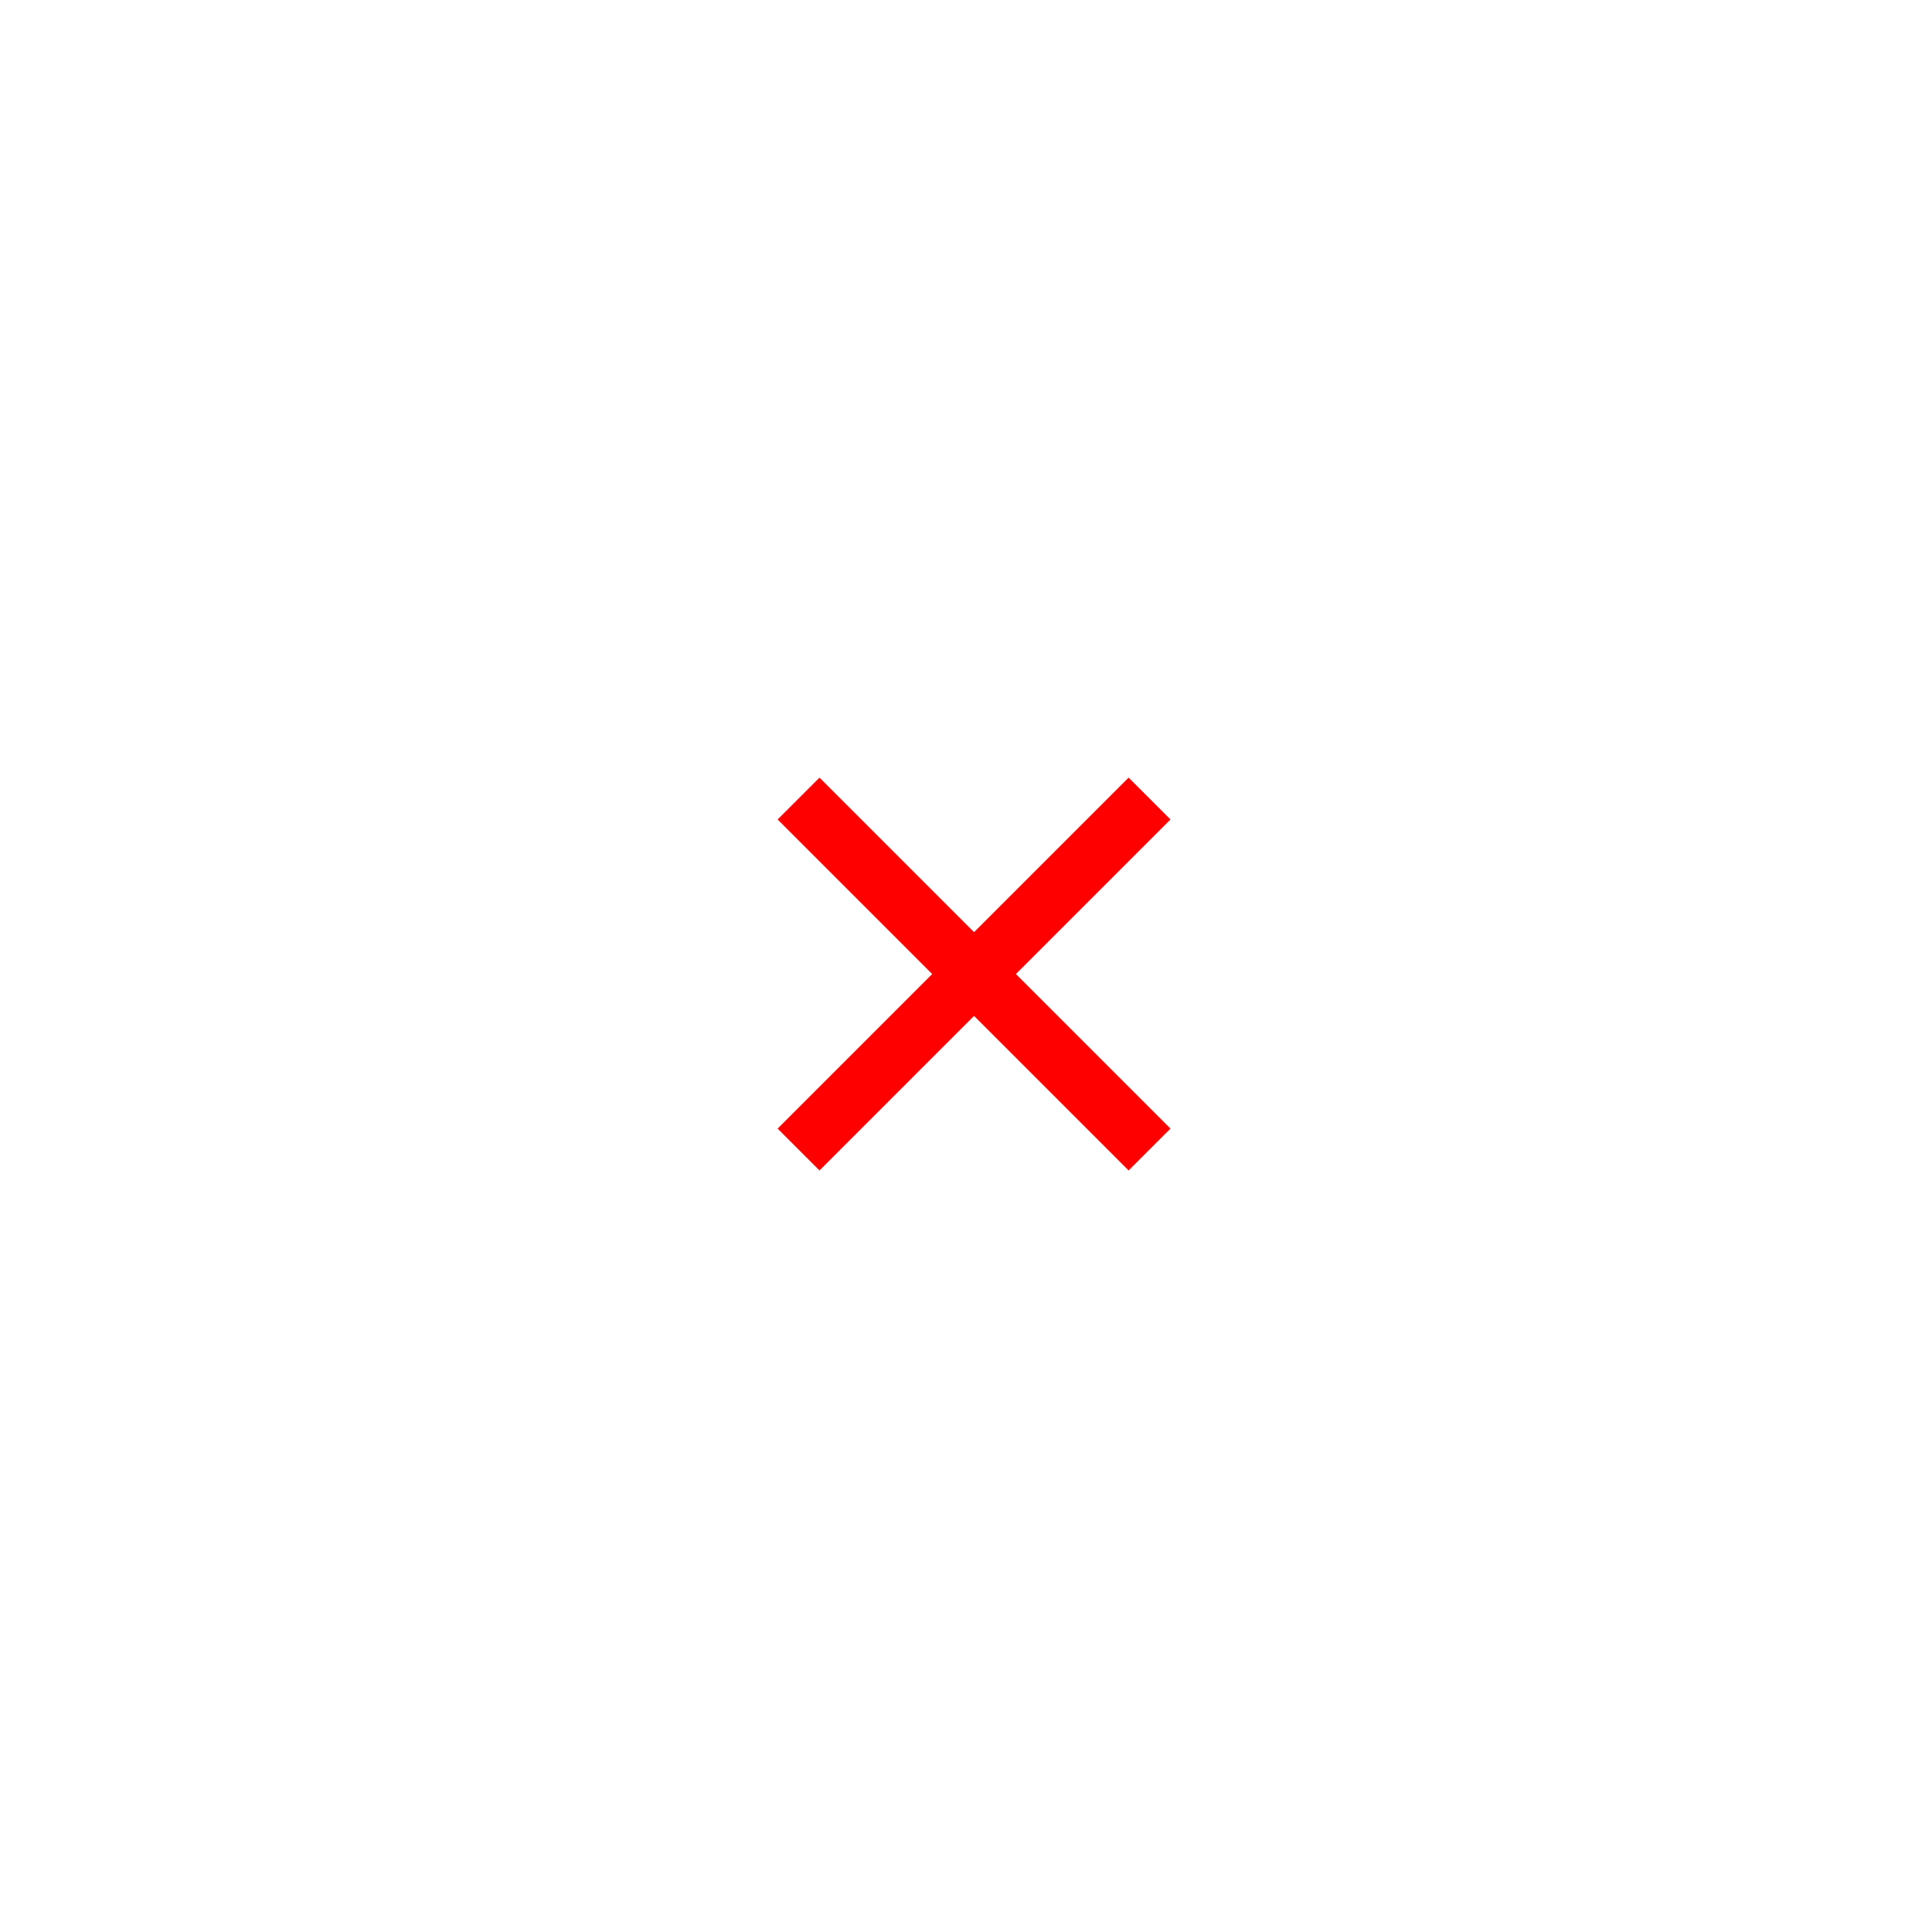
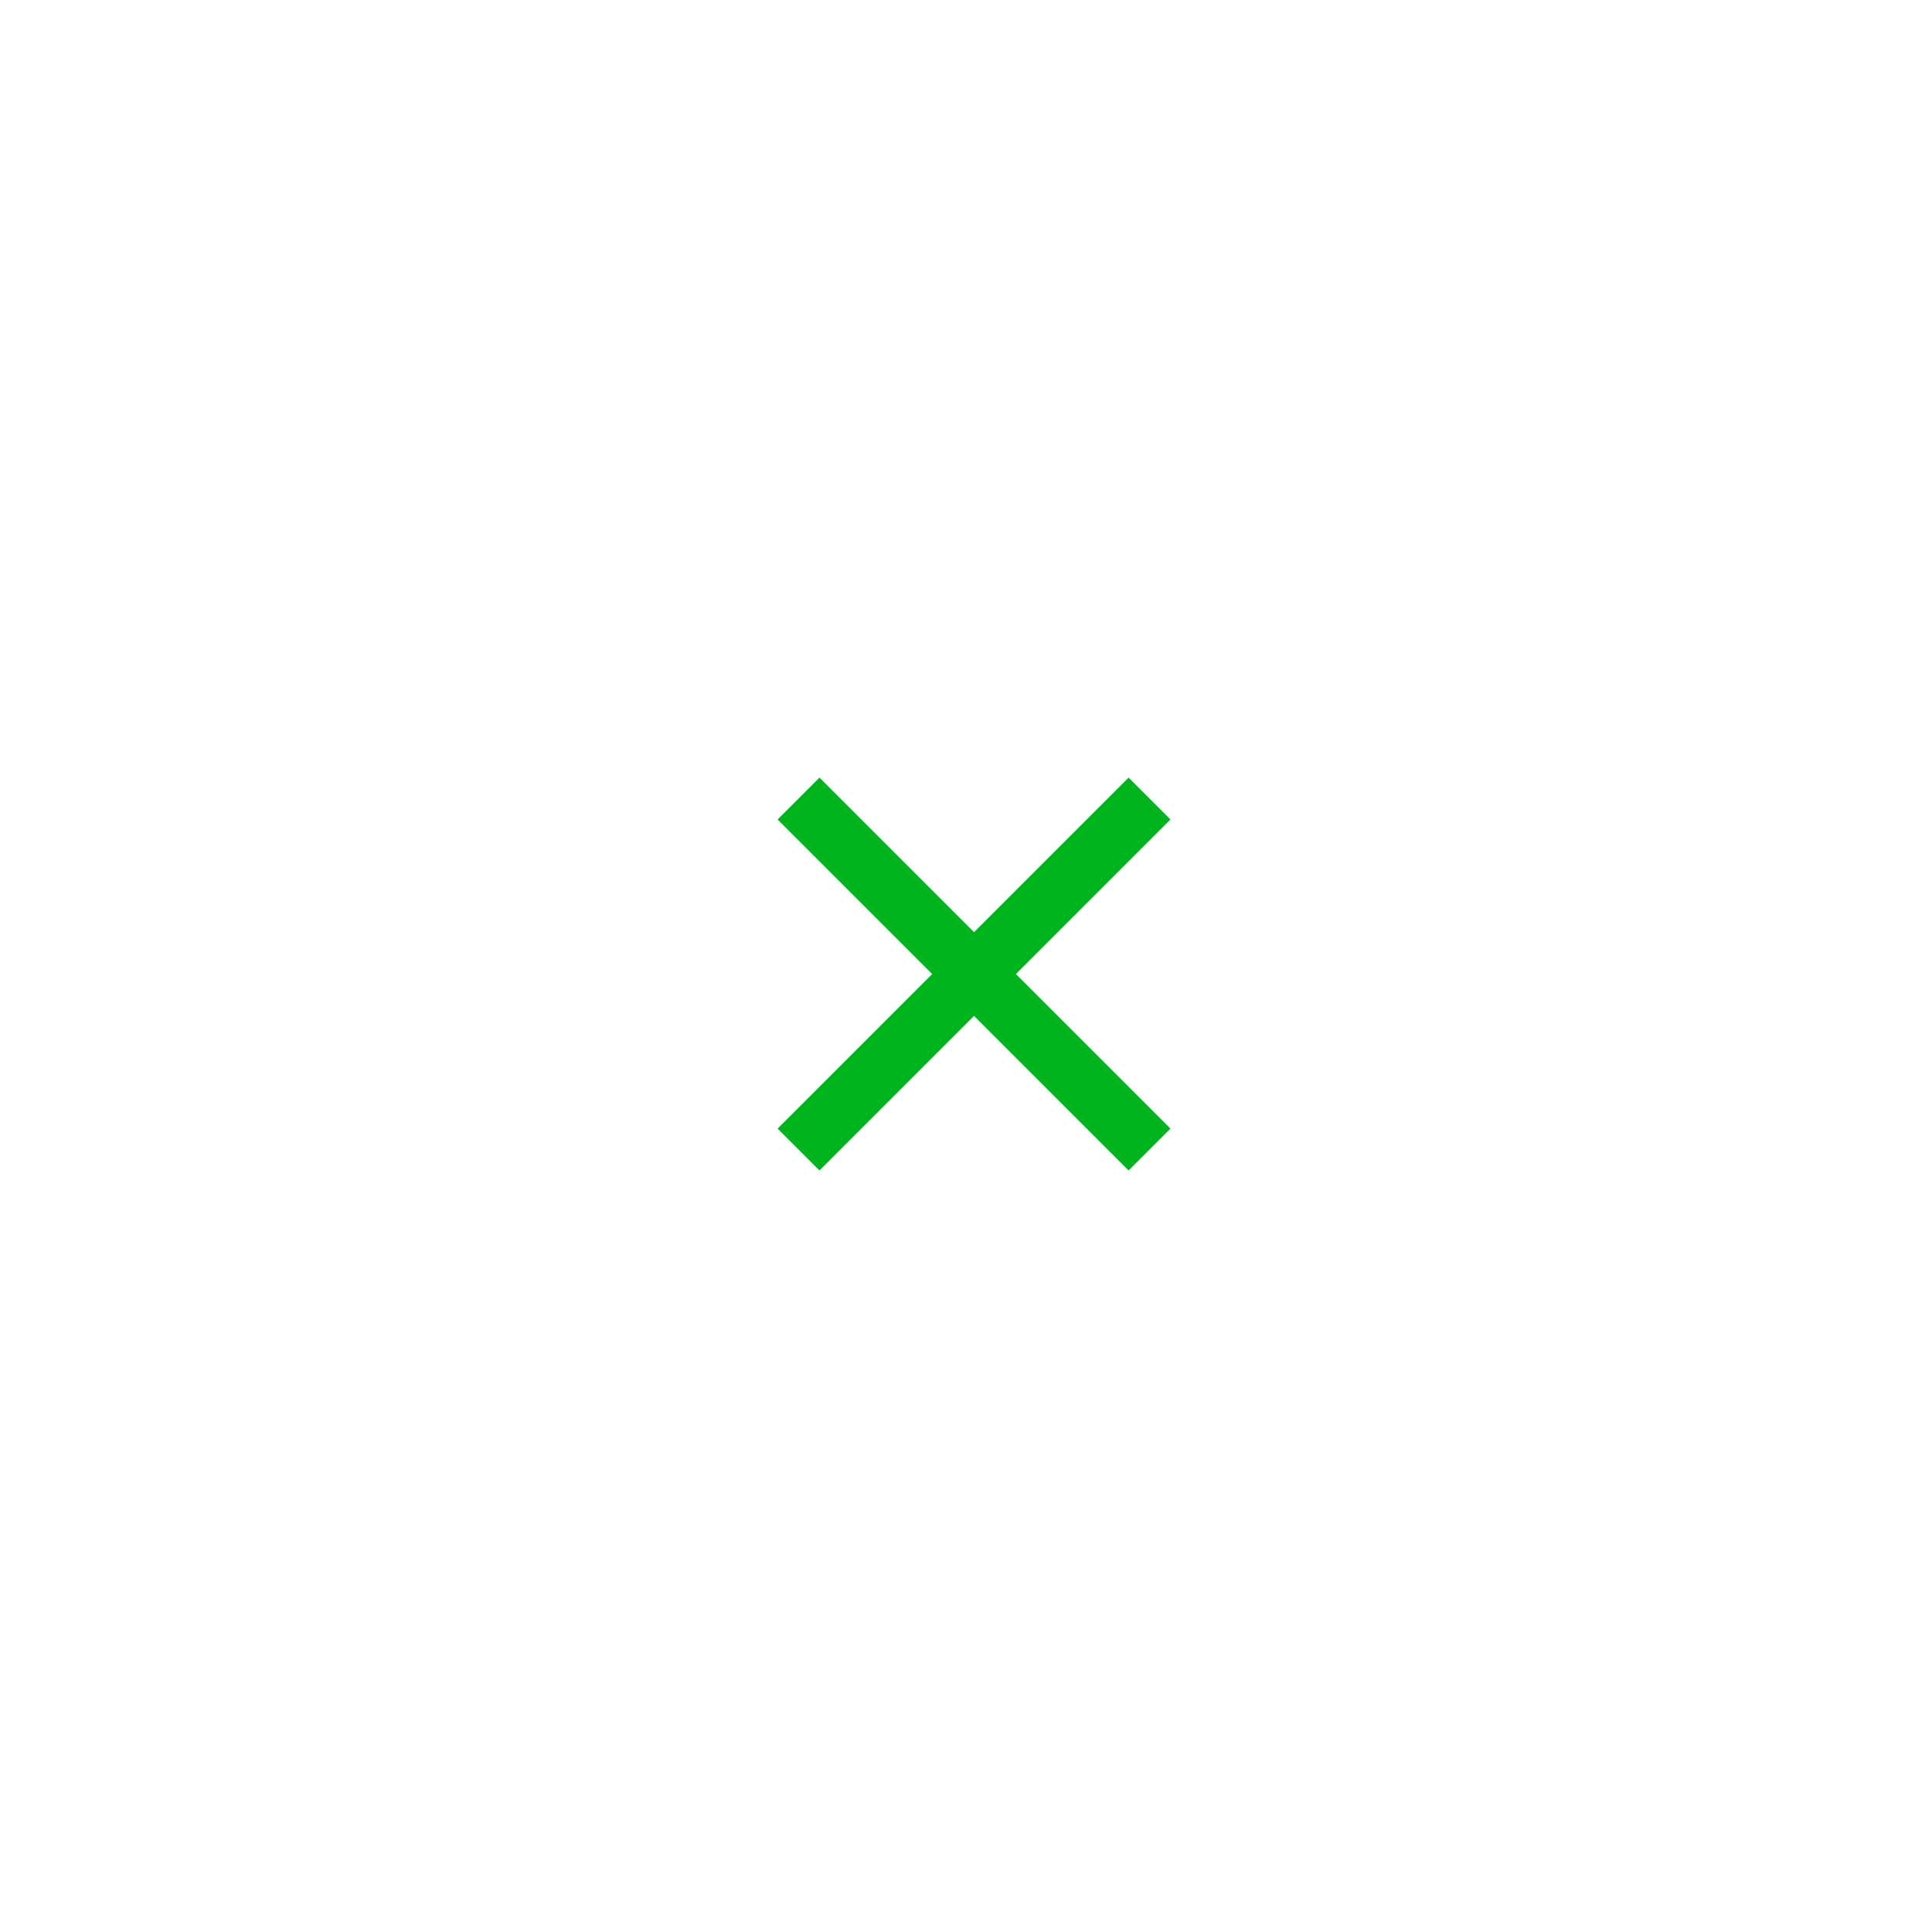
<svg xmlns="http://www.w3.org/2000/svg" width="120" height="120" viewBox="0 0 120 120">
  <g fill="none" fill-rule="evenodd">
-     <path fill="red" d="M50.9 48.3l21.8 21.8-2.6 2.6-21.8-21.8z" />
-     <path fill="red" d="M48.3 70.1l21.8-21.8 2.6 2.6-21.8 21.8z" />
+     <path fill="#00b41e" d="M50.9 48.3l21.8 21.8-2.6 2.6-21.8-21.8z" />
+     <path fill="#00b41e" d="M48.3 70.1l21.8-21.8 2.6 2.6-21.8 21.8z" />
  </g>
</svg>
